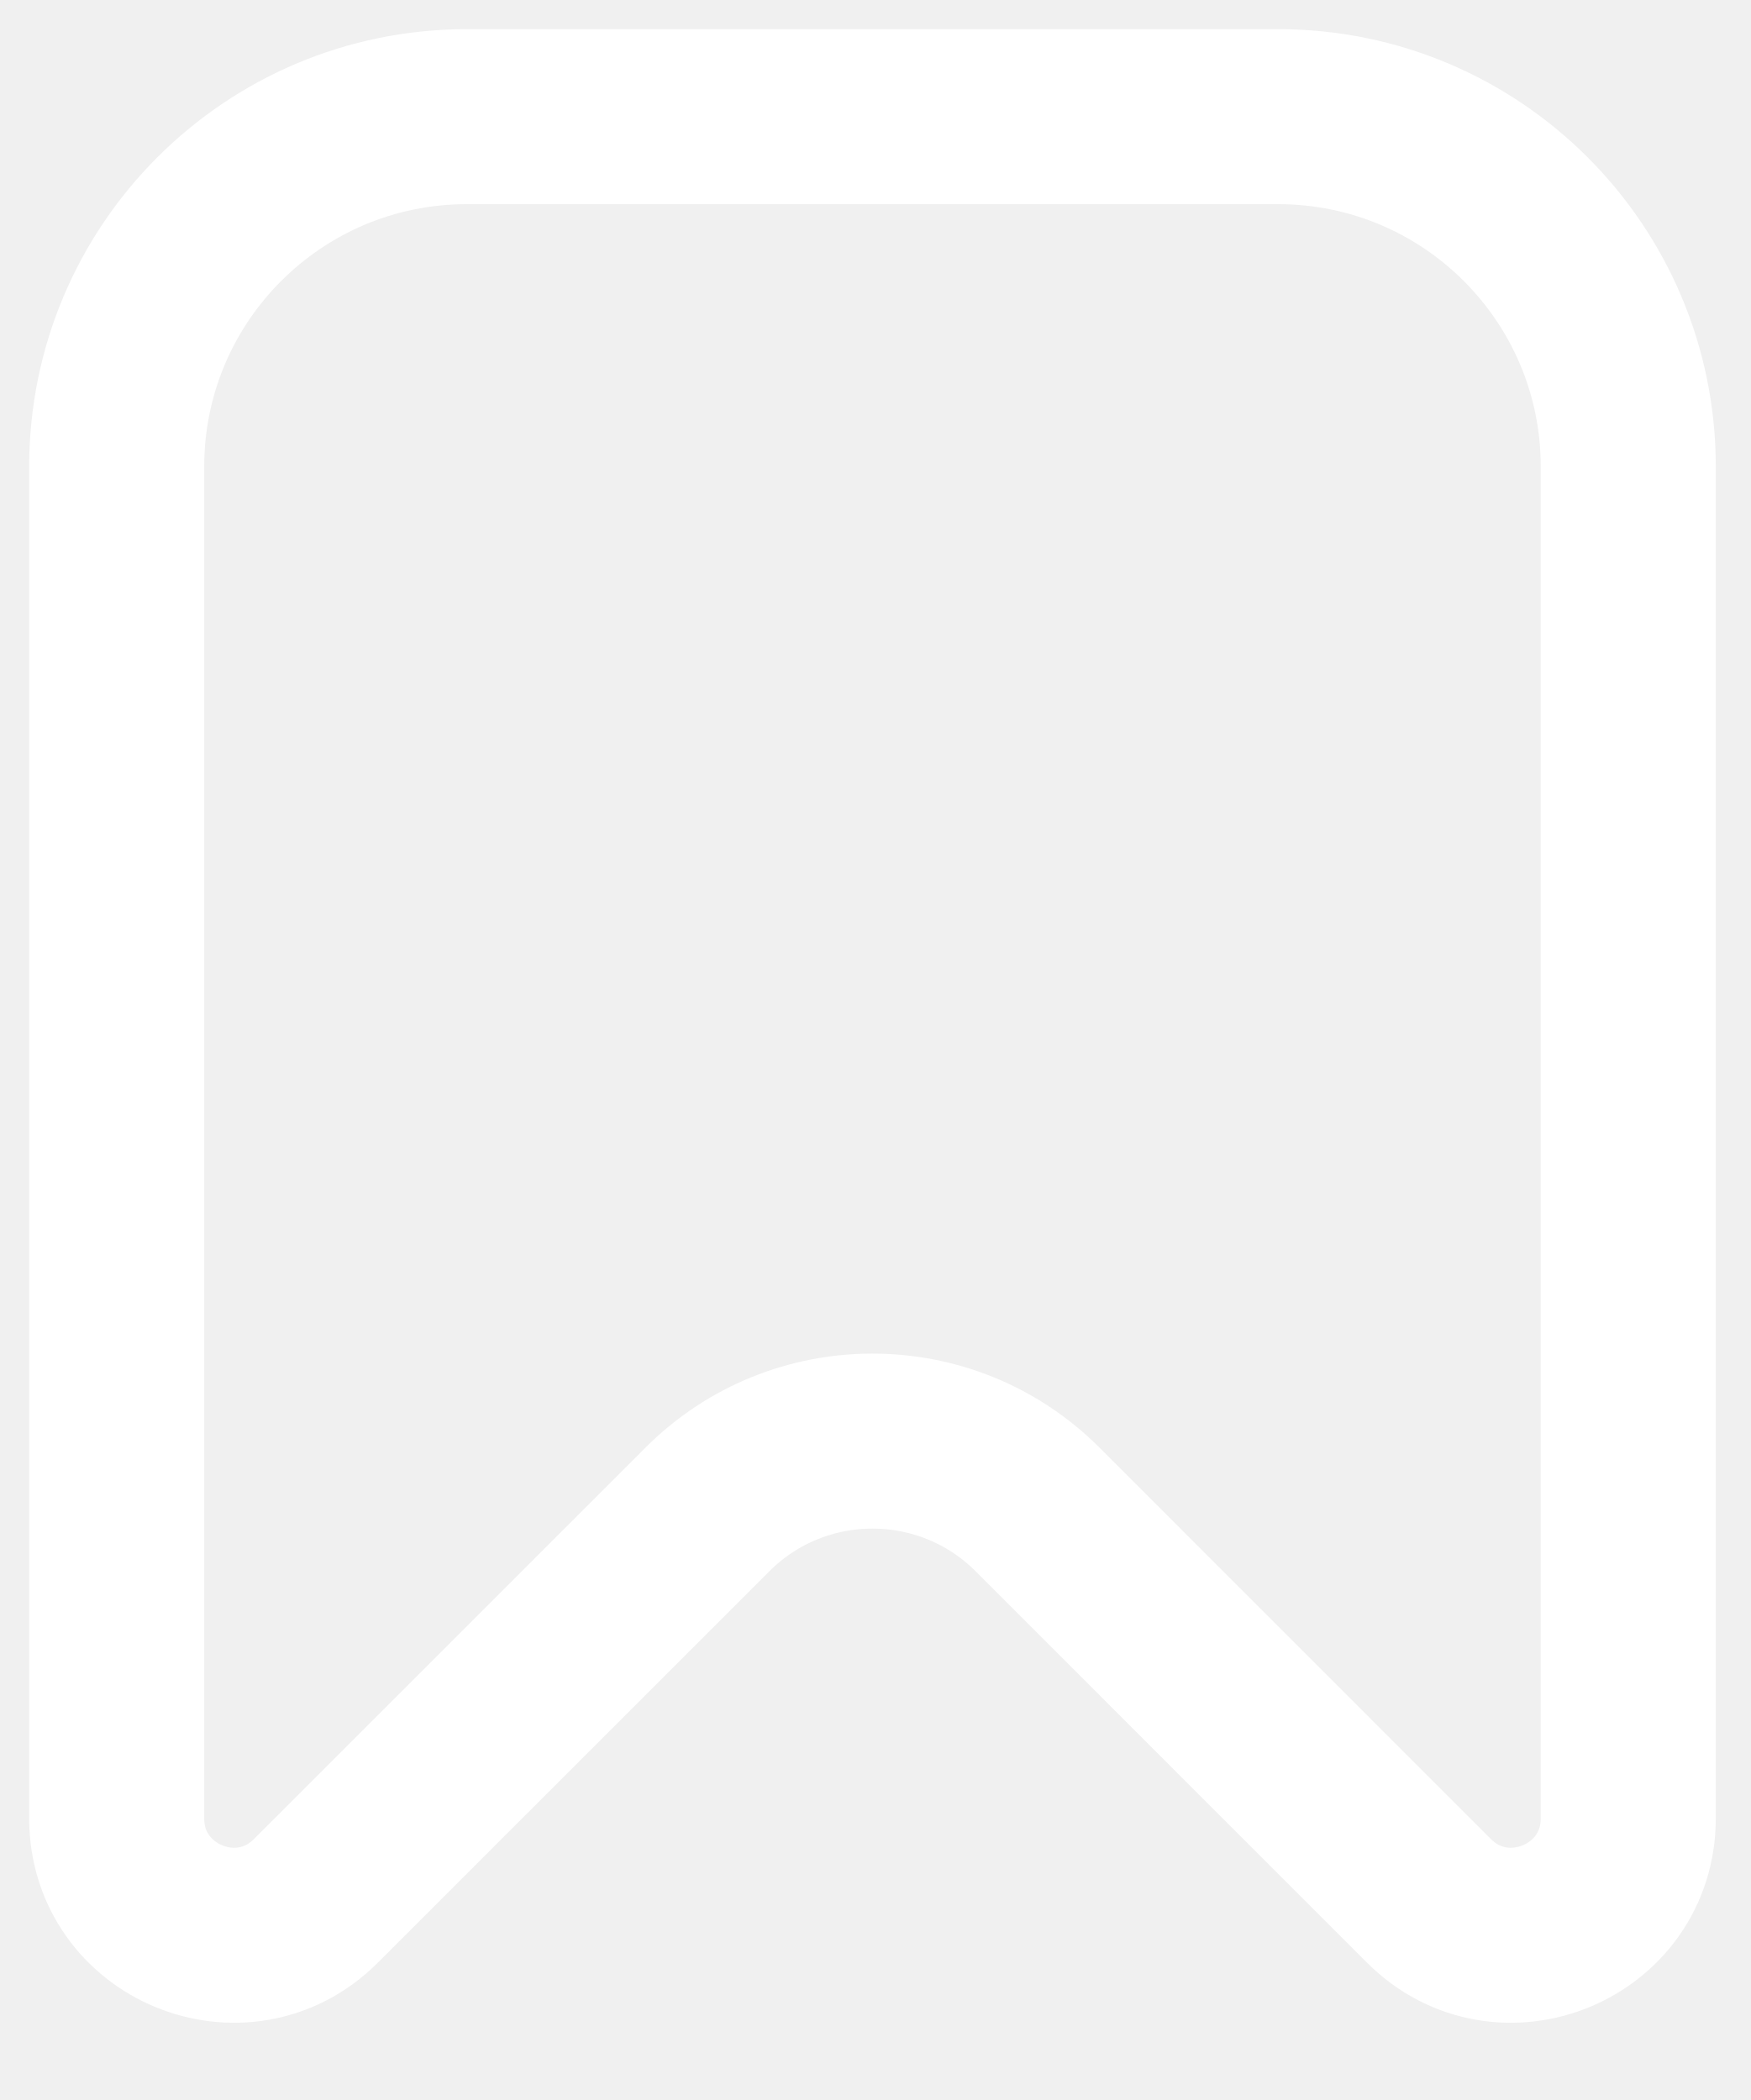
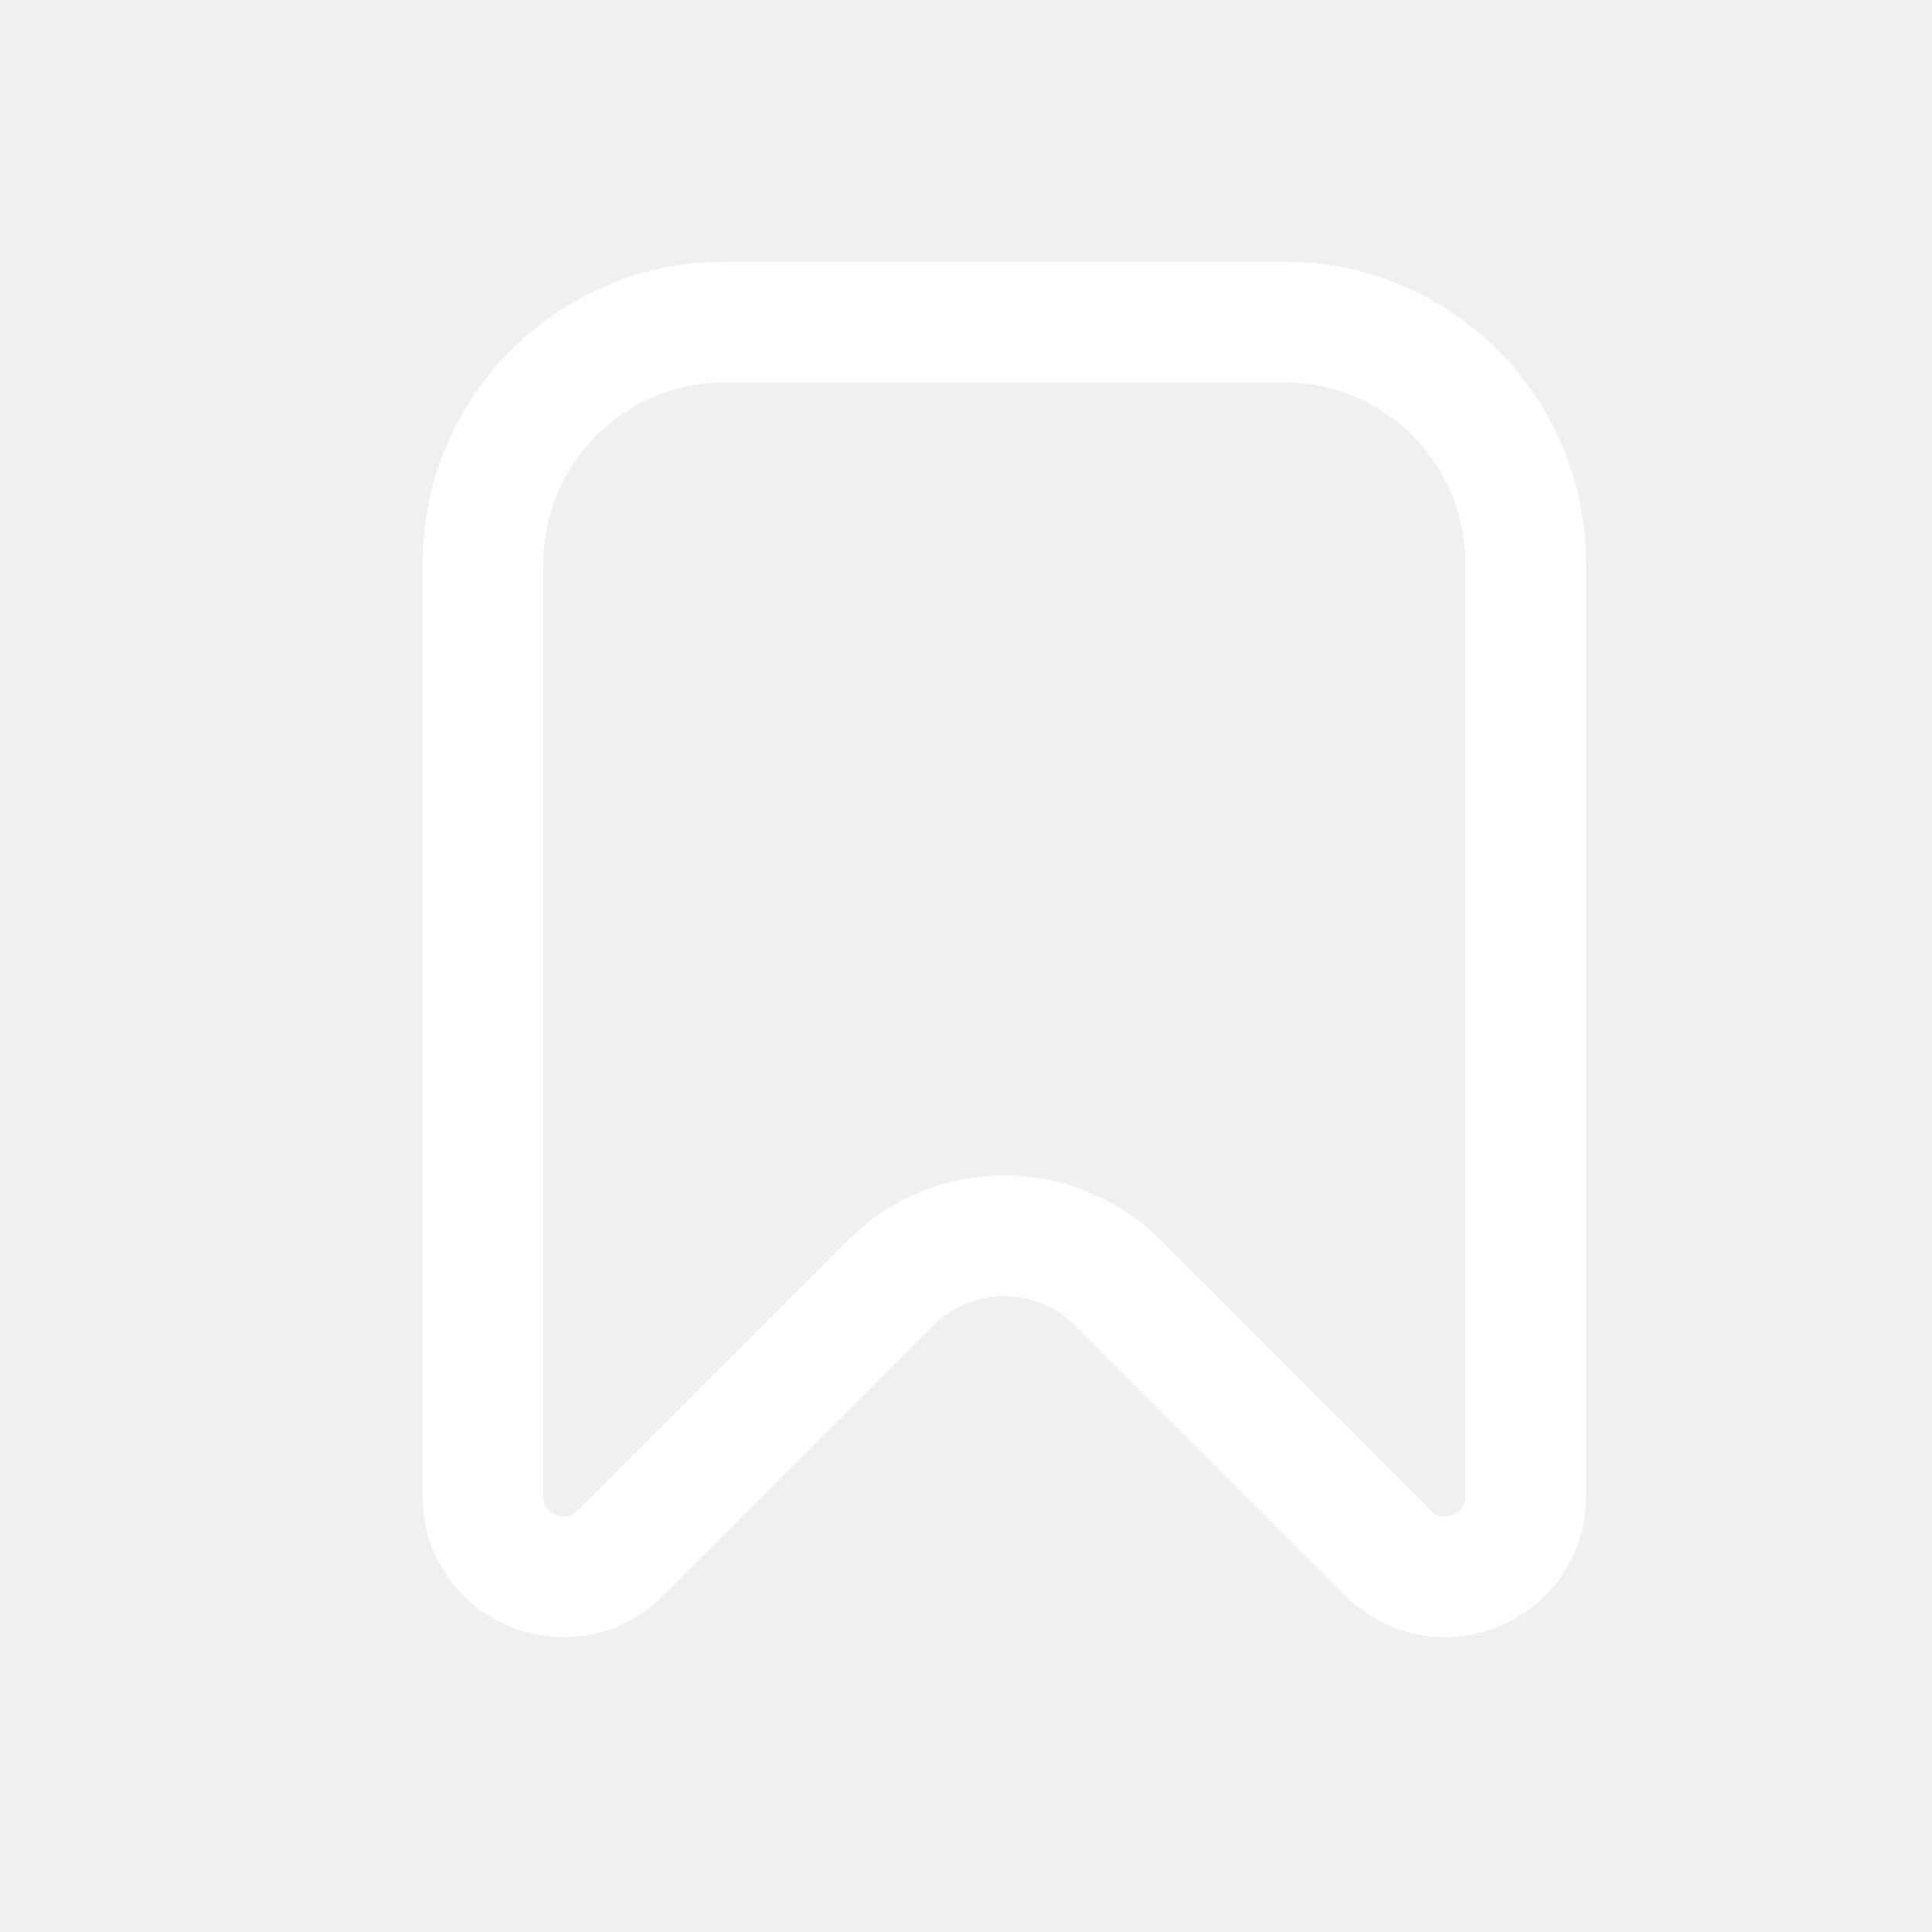
- <svg xmlns="http://www.w3.org/2000/svg" width="15" height="18" viewBox="0 0 15 18" fill="none">
-   <path d="M1 4C1 2.343 2.343 1 4 1H10.953C12.61 1 13.953 2.343 13.953 4V15.586C13.953 16.477 12.876 16.923 12.245 16.293L8.891 12.938C8.11 12.157 6.843 12.157 6.062 12.938L2.707 16.293C2.077 16.923 1 16.477 1 15.586V4Z" stroke="white" stroke-width="1.5" stroke-linejoin="round" />
+ <svg xmlns="http://www.w3.org/2000/svg" width="24" height="24" viewBox="0 0 24 24" fill="none">
+   <path d="M6 7C6 5.343 7.343 4 9 4H15.953C17.61 4 18.953 5.343 18.953 7V18.586C18.953 19.477 17.875 19.923 17.245 19.293L13.891 15.938C13.11 15.157 11.843 15.157 11.062 15.938L7.707 19.293C7.077 19.923 6 19.477 6 18.586V7Z" stroke="white" stroke-width="1.5" stroke-linejoin="round" />
</svg>
